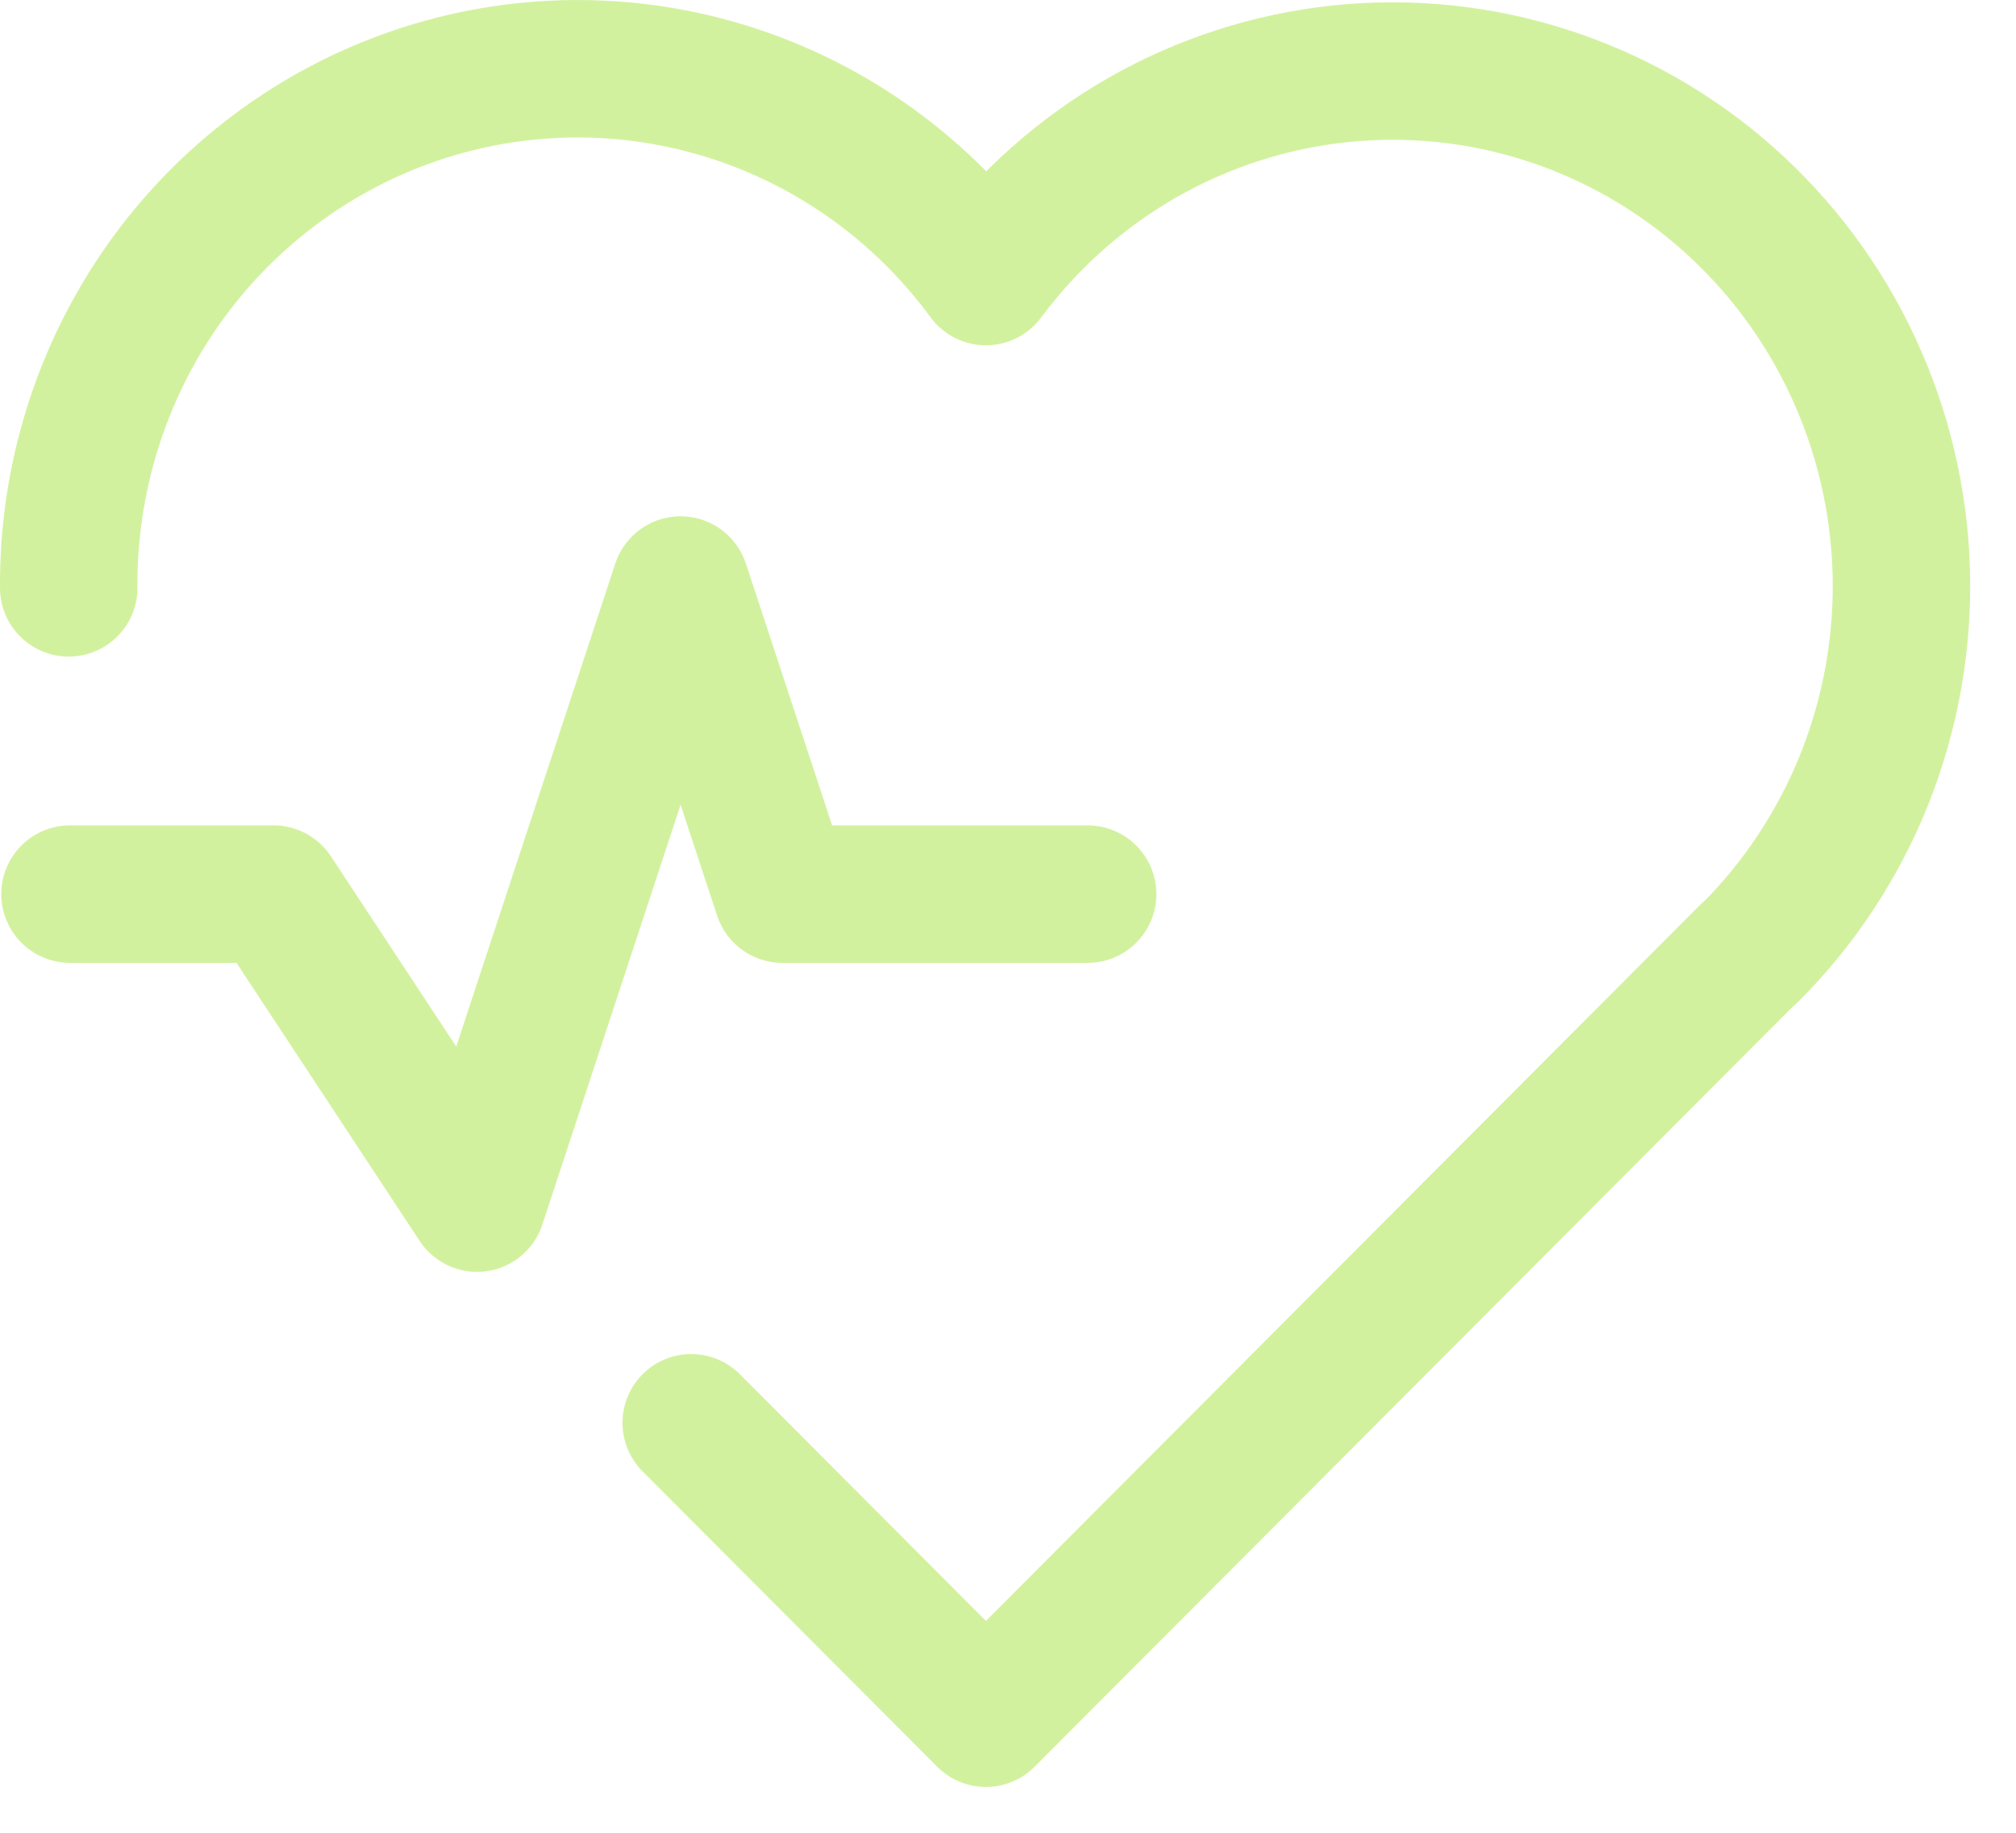
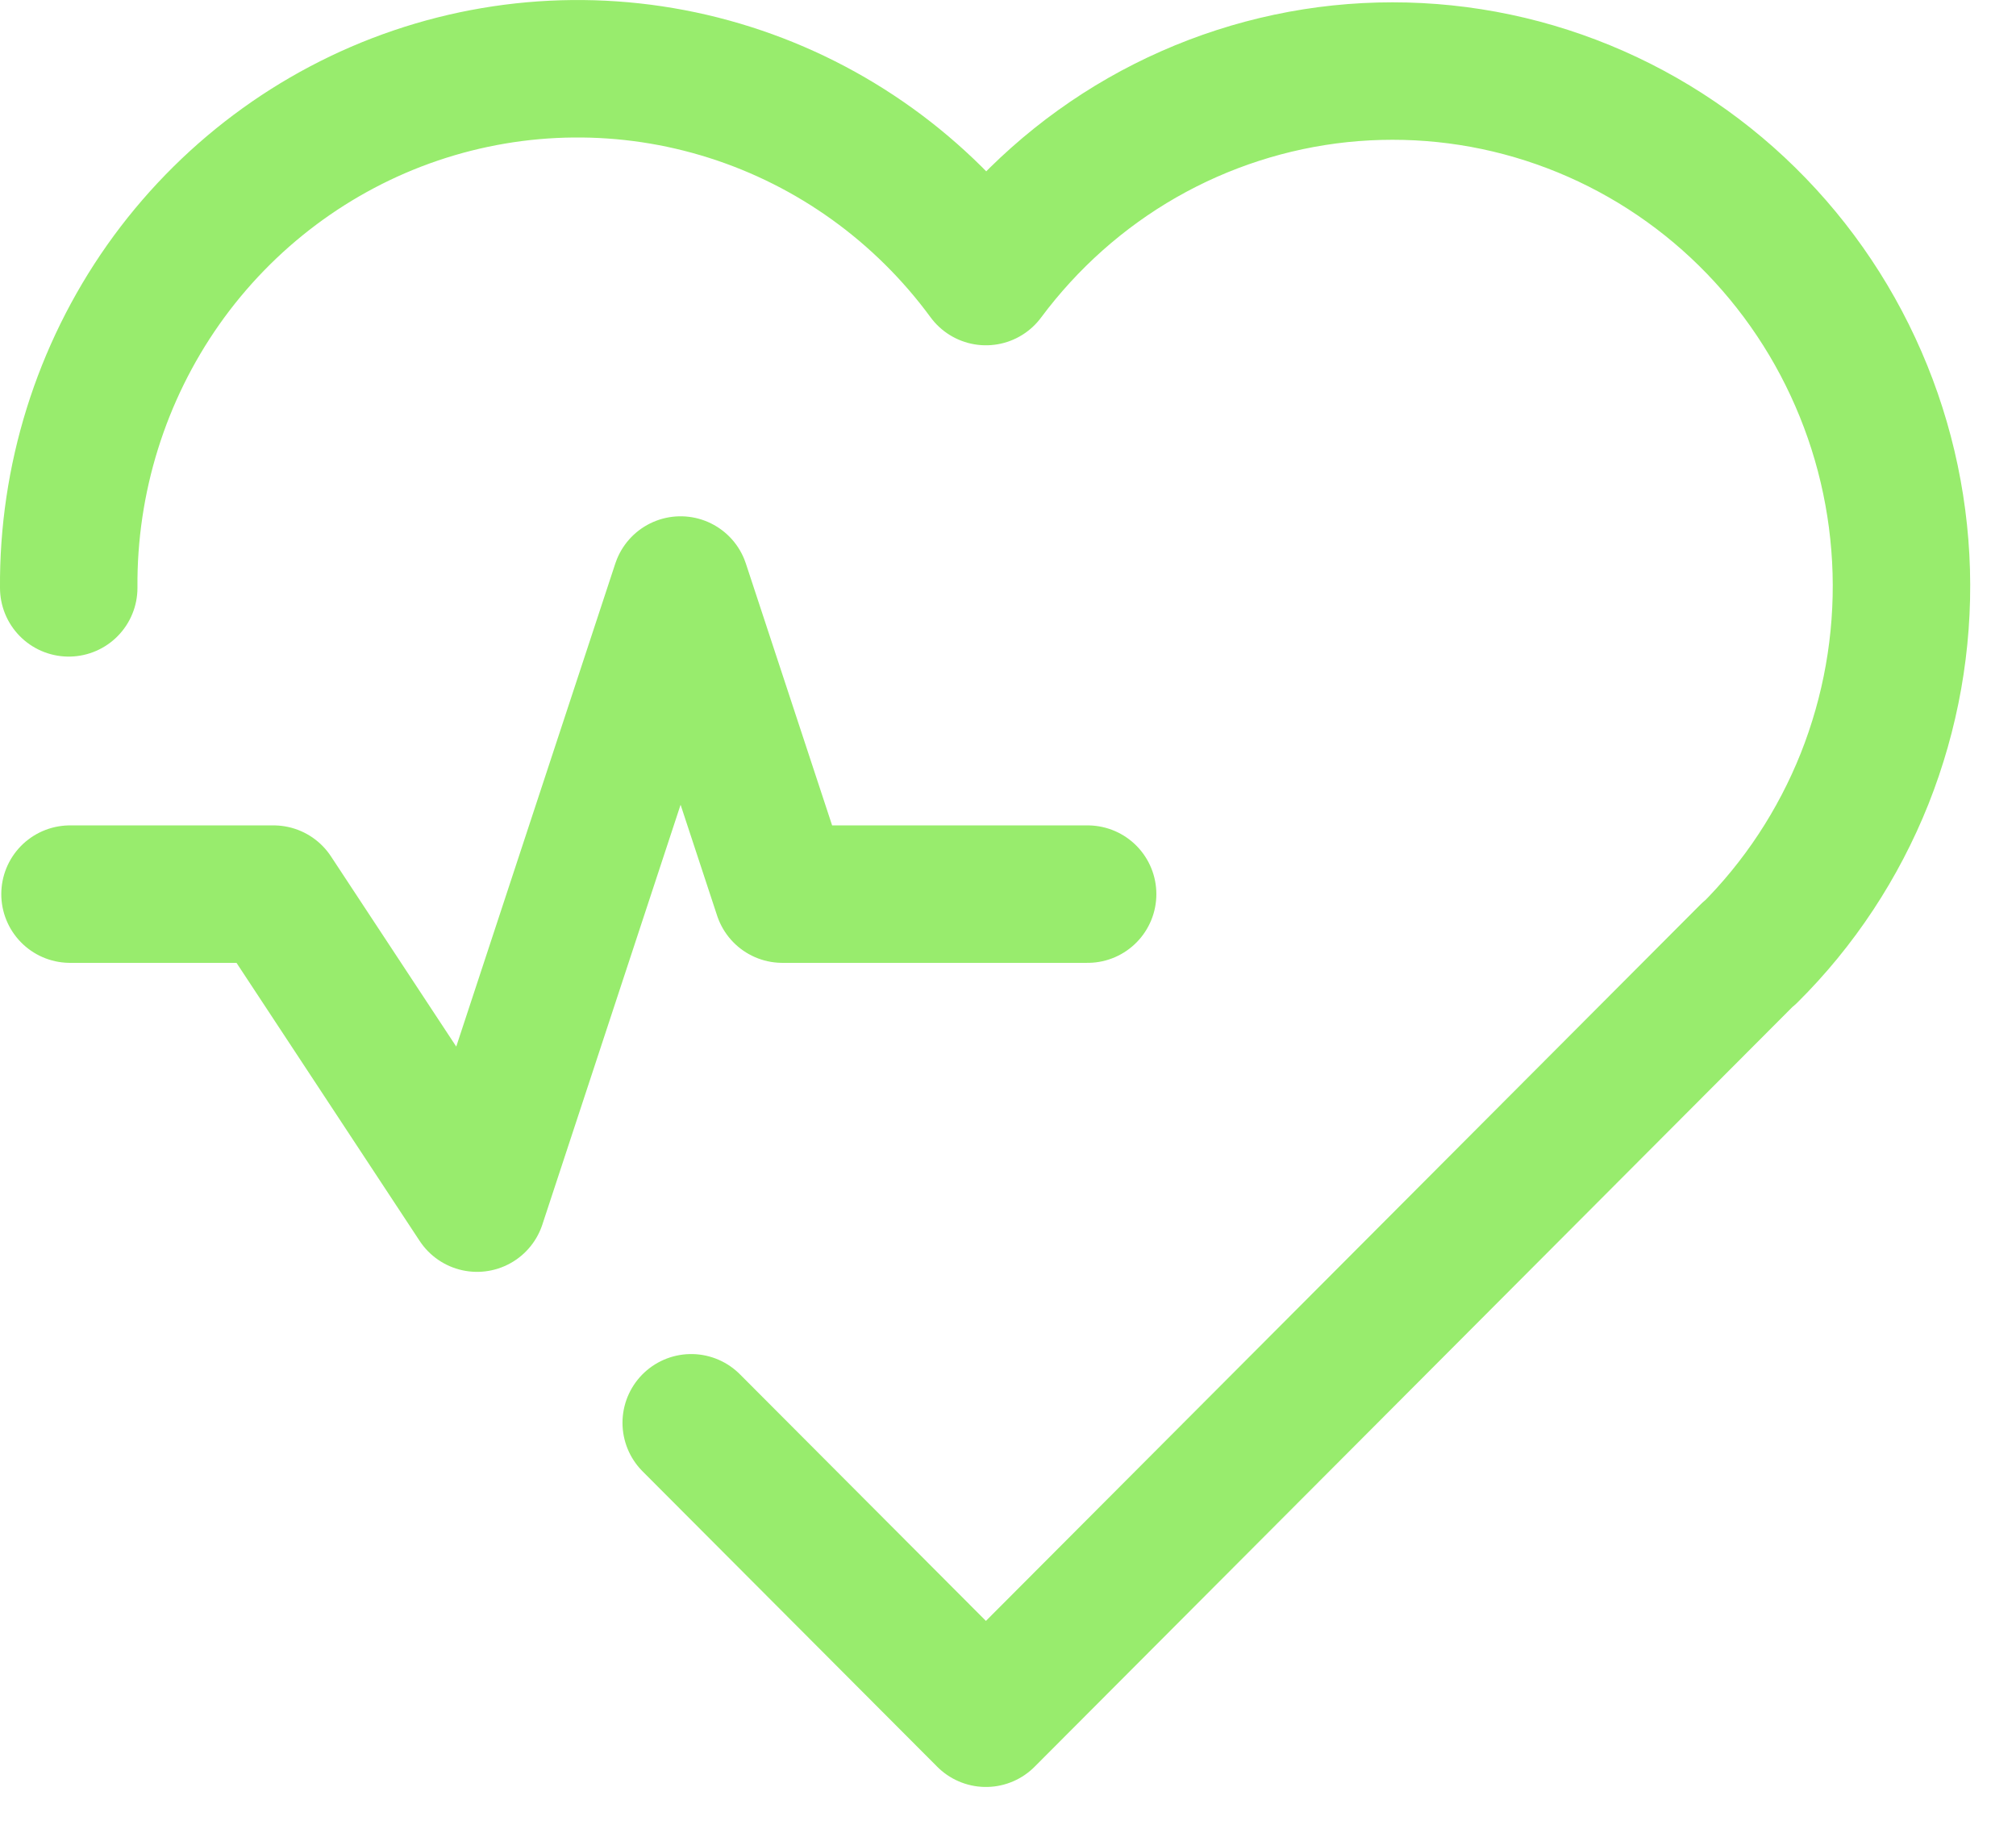
<svg xmlns="http://www.w3.org/2000/svg" width="22" height="20" viewBox="0 0 22 20" fill="none">
-   <path d="M19.088 10.4L10.759 18.75L7.543 15.526M0.75 6.415C0.741 5.23 1.102 4.072 1.782 3.106C2.463 2.141 3.427 1.419 4.537 1.042C5.648 0.665 6.848 0.653 7.965 1.008C9.083 1.363 10.061 2.067 10.759 3.018C11.219 2.4 11.799 1.884 12.464 1.503C13.129 1.123 13.865 0.885 14.625 0.805C15.385 0.726 16.153 0.805 16.881 1.04C17.61 1.275 18.282 1.659 18.857 2.169C19.431 2.679 19.896 3.303 20.221 4.003C20.547 4.703 20.726 5.463 20.748 6.236C20.77 7.01 20.633 7.779 20.348 8.497C20.062 9.214 19.634 9.864 19.088 10.406M0.764 9.757H2.985L5.206 13.129L7.427 6.384L8.538 9.757H11.869" stroke="#D2F19E" stroke-width="1.5" stroke-linecap="round" stroke-linejoin="round" />
+   <path d="M19.088 10.4L10.759 18.75L7.543 15.526M0.75 6.415C0.741 5.23 1.102 4.072 1.782 3.106C2.463 2.141 3.427 1.419 4.537 1.042C5.648 0.665 6.848 0.653 7.965 1.008C9.083 1.363 10.061 2.067 10.759 3.018C11.219 2.4 11.799 1.884 12.464 1.503C13.129 1.123 13.865 0.885 14.625 0.805C15.385 0.726 16.153 0.805 16.881 1.04C17.61 1.275 18.282 1.659 18.857 2.169C19.431 2.679 19.896 3.303 20.221 4.003C20.547 4.703 20.726 5.463 20.748 6.236C20.77 7.01 20.633 7.779 20.348 8.497C20.062 9.214 19.634 9.864 19.088 10.406M0.764 9.757H2.985L5.206 13.129L7.427 6.384L8.538 9.757H11.869" stroke="#98EC6D" stroke-width="1.5" stroke-linecap="round" stroke-linejoin="round" />
</svg>
